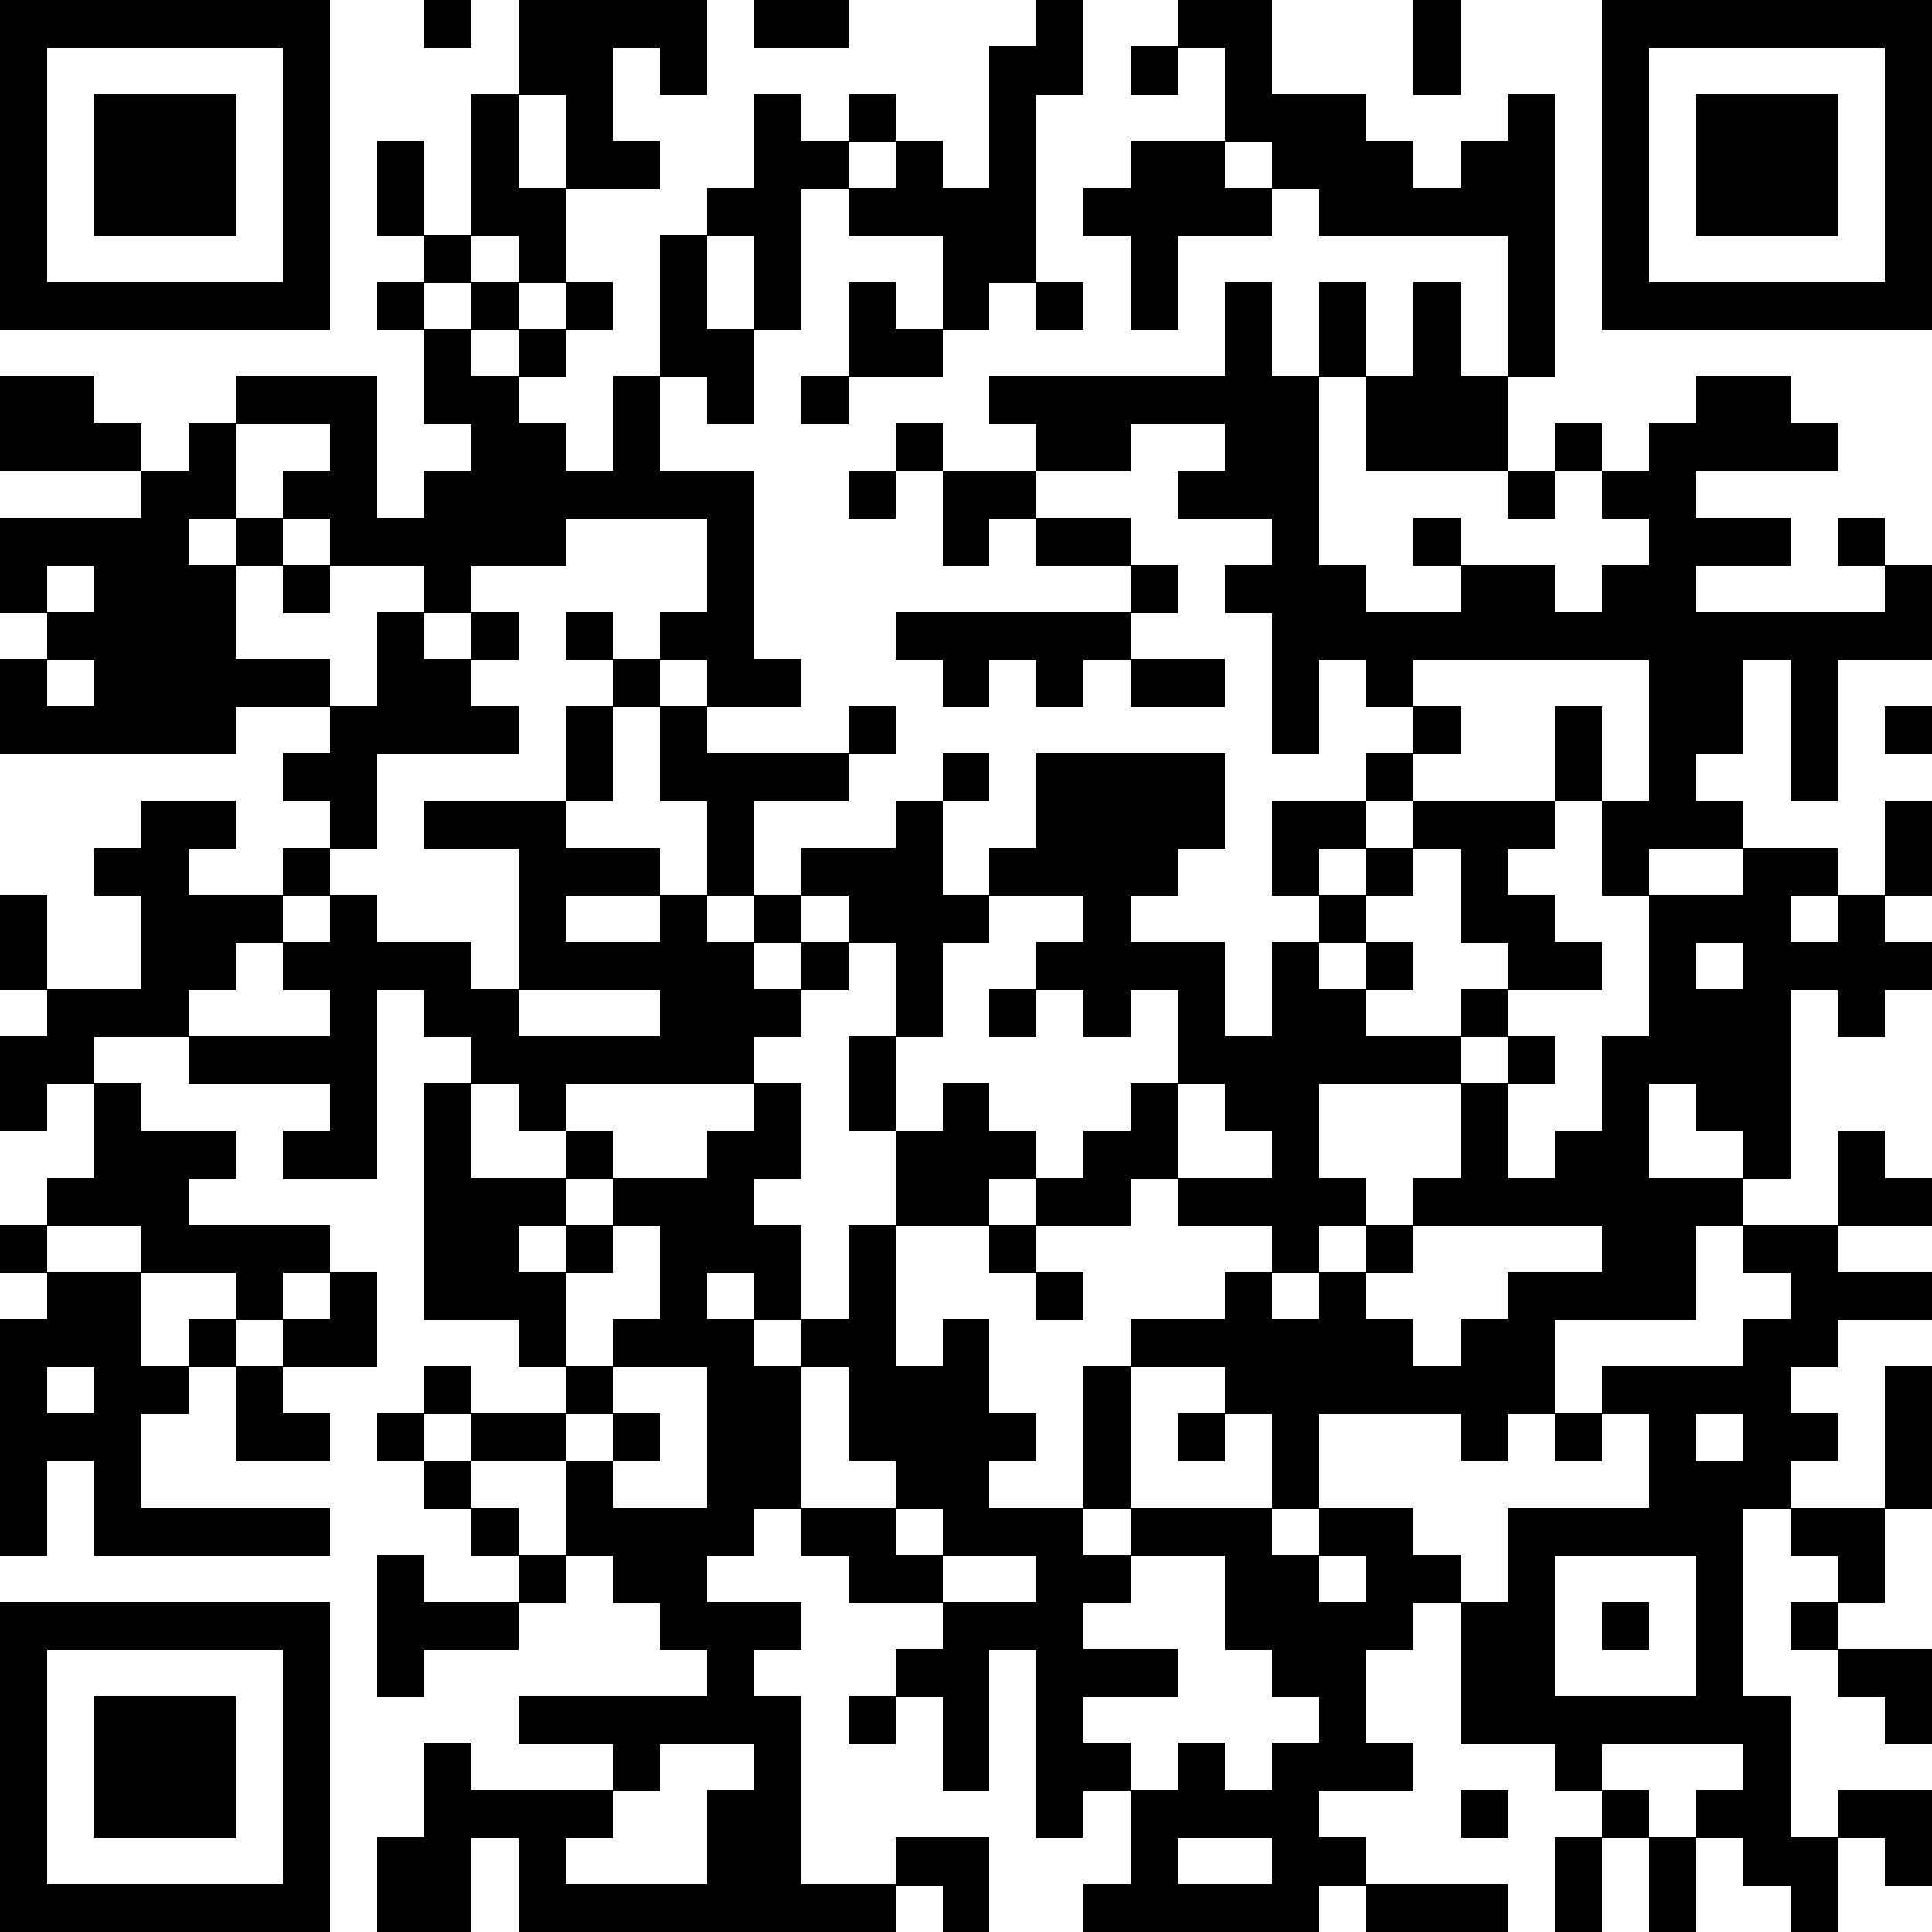
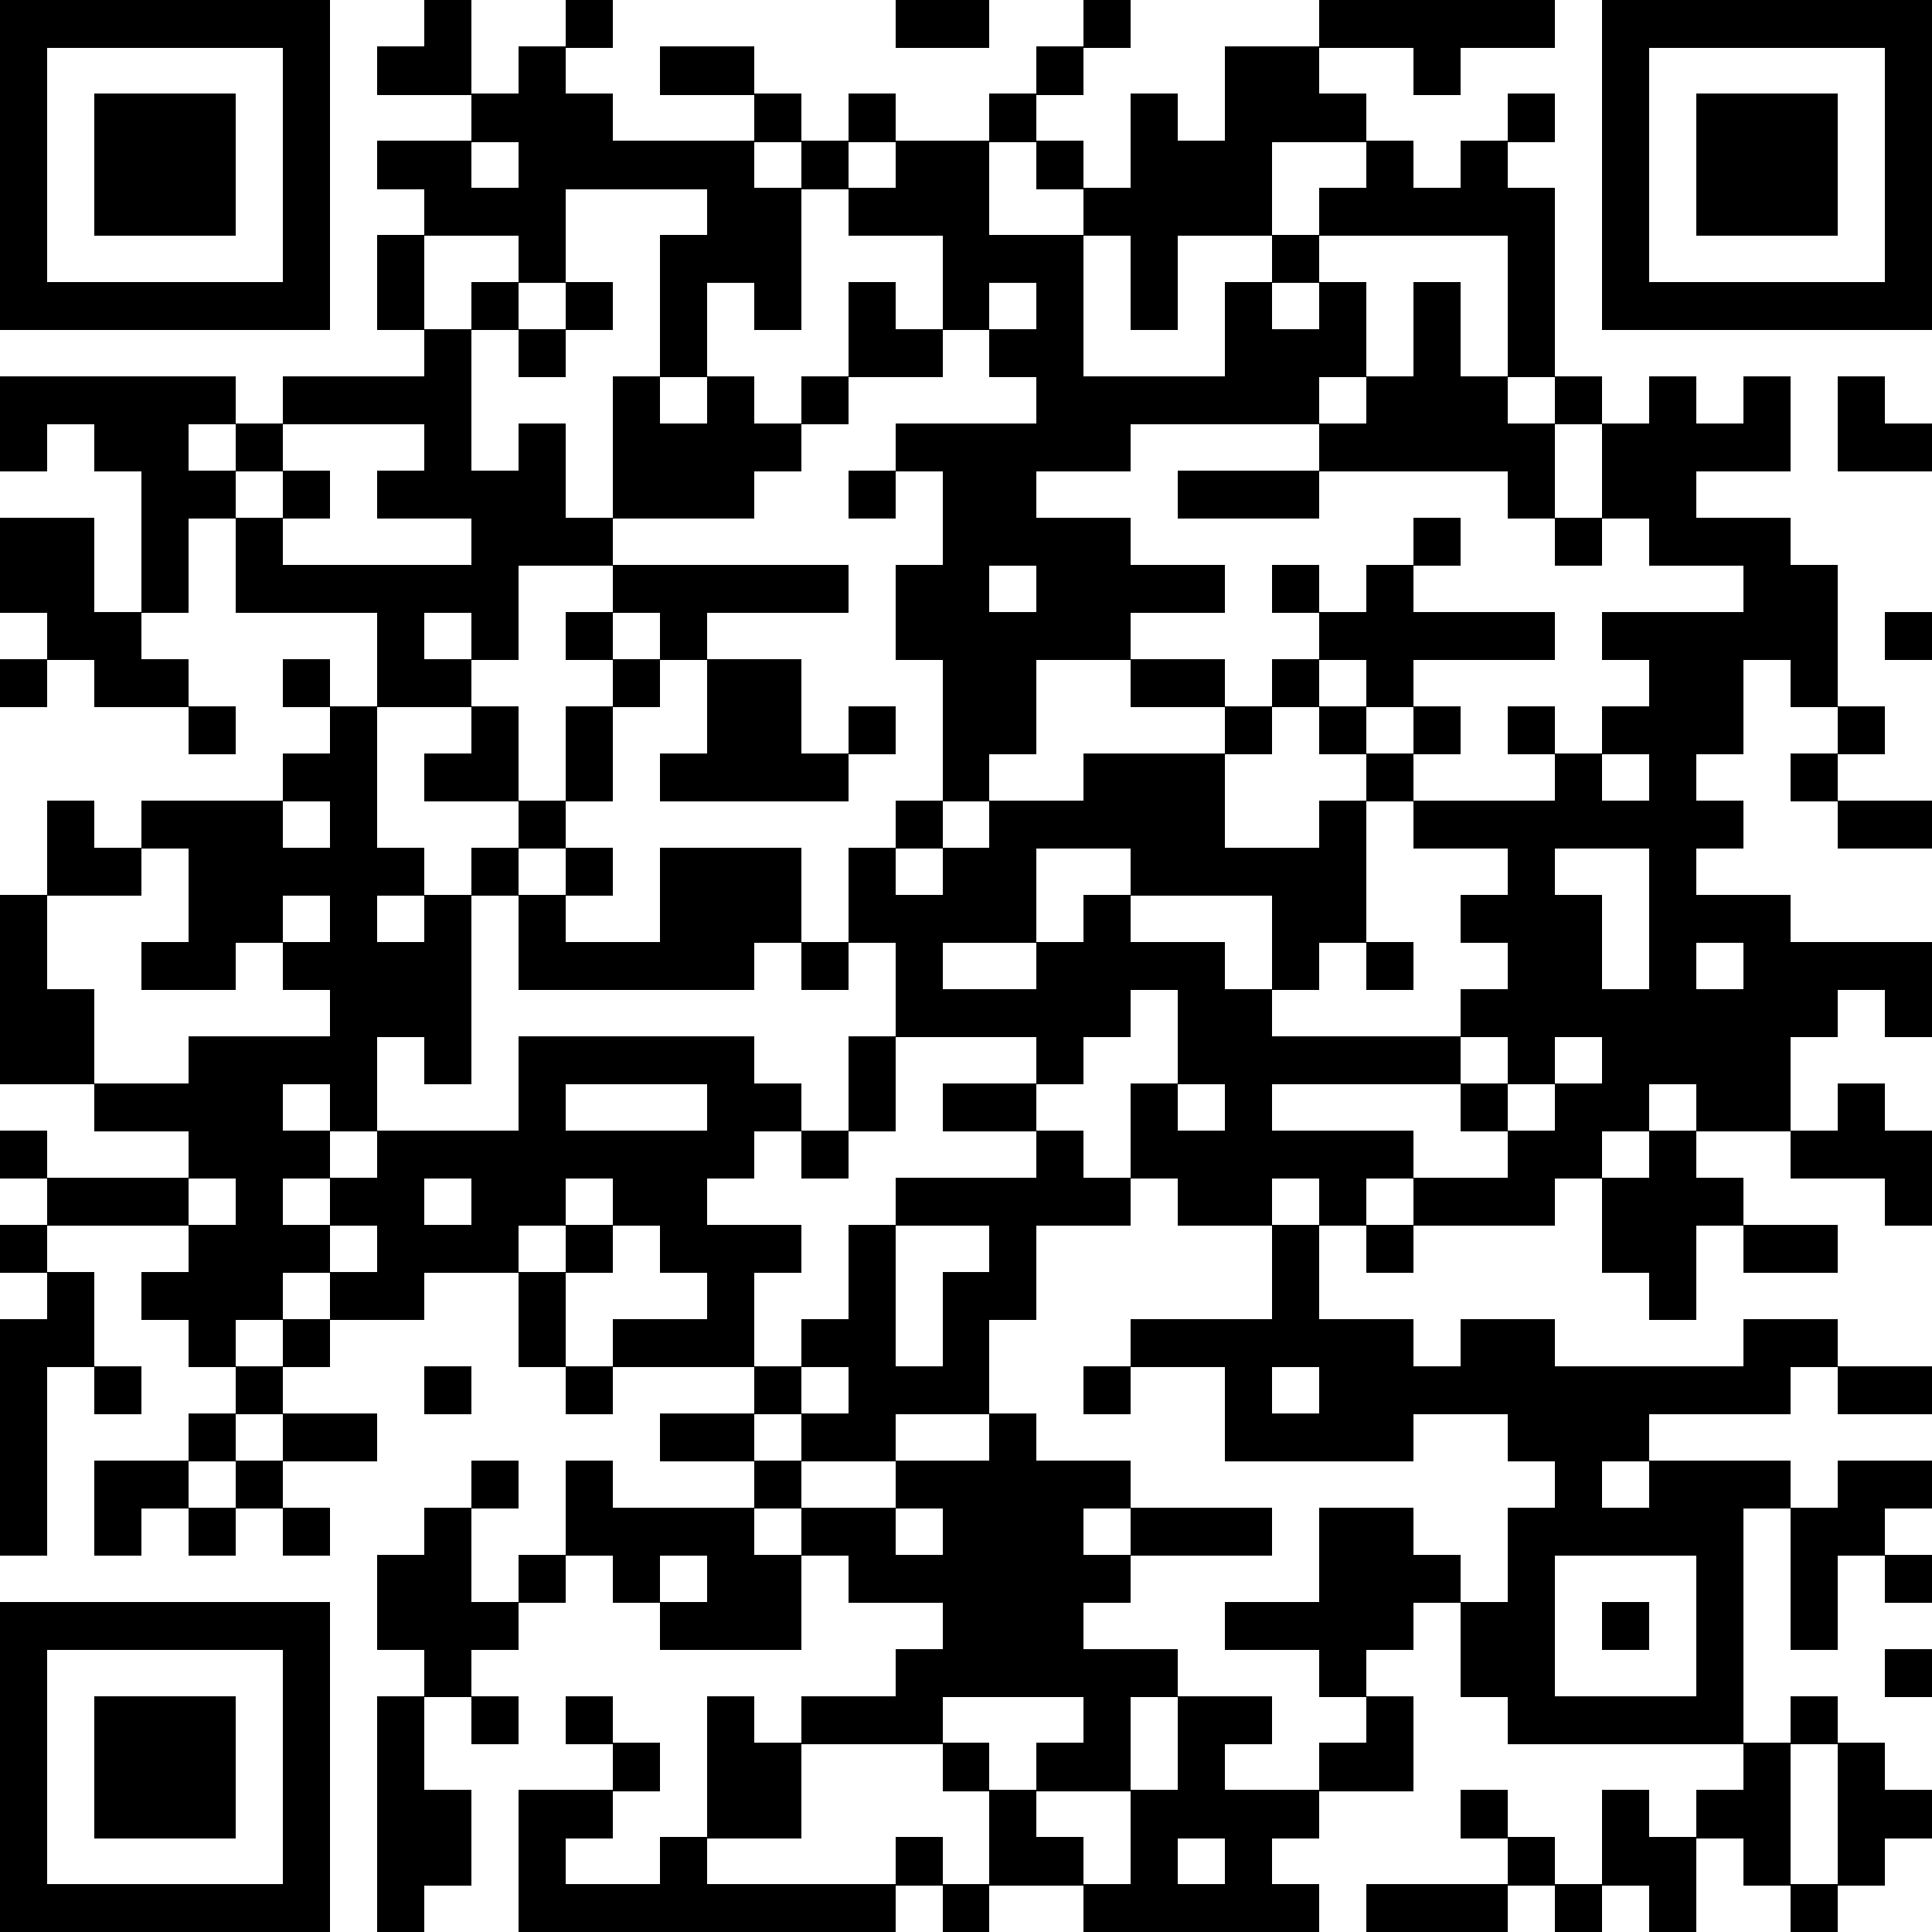
<svg xmlns="http://www.w3.org/2000/svg" viewBox="0 0 41 41" shape-rendering="crispEdges">
  <path fill="#ffffff" d="M0 0h41v41H0z" />
-   <path stroke="#000000" stroke-width="1.02" d="M0 0.5h7m2 0h1m1 0h4m1 0h2m4 0h1m2 0h2m3 0h1m3 0h7M0 1.5h1m5 0h1m4 0h2m1 0h1m6 0h2m1 0h1m1 0h1m3 0h1m3 0h1m5 0h1M0 2.5h1m1 0h3m1 0h1m3 0h1m1 0h1m3 0h1m1 0h1m2 0h1m4 0h3m3 0h1m1 0h1m1 0h3m1 0h1M0 3.5h1m1 0h3m1 0h1m1 0h1m1 0h1m1 0h2m2 0h2m1 0h1m1 0h1m2 0h2m1 0h3m1 0h2m1 0h1m1 0h3m1 0h1M0 4.5h1m1 0h3m1 0h1m1 0h1m1 0h2m3 0h2m1 0h4m1 0h4m1 0h5m1 0h1m1 0h3m1 0h1M0 5.5h1m5 0h1m2 0h1m1 0h1m2 0h1m1 0h1m3 0h2m2 0h1m7 0h1m1 0h1m5 0h1M0 6.5h7m1 0h1m1 0h1m1 0h1m1 0h1m1 0h1m1 0h1m1 0h1m1 0h1m1 0h1m1 0h1m1 0h1m1 0h1m1 0h1m1 0h7M9 7.5h1m1 0h1m2 0h2m2 0h2m6 0h1m1 0h1m1 0h1m1 0h1M0 8.5h2m3 0h3m1 0h2m2 0h1m1 0h1m1 0h1m3 0h7m1 0h3m4 0h2M0 9.5h3m1 0h1m2 0h1m2 0h2m1 0h1m5 0h1m2 0h2m2 0h2m1 0h3m1 0h1m1 0h4M3 10.5h2m1 0h2m1 0h7m2 0h1m1 0h2m3 0h3m4 0h1m1 0h2M0 11.5h4m1 0h1m1 0h5m3 0h1m4 0h1m1 0h2m3 0h1m2 0h1m4 0h3m1 0h1M0 12.5h1m1 0h3m1 0h1m2 0h1m5 0h1m8 0h1m1 0h3m2 0h2m1 0h2m4 0h1M1 13.5h4m3 0h1m1 0h1m1 0h1m1 0h2m3 0h5m3 0h14M0 14.5h1m1 0h5m1 0h2m3 0h1m1 0h2m3 0h1m1 0h1m1 0h2m1 0h1m1 0h1m5 0h2m1 0h1M0 15.5h5m2 0h4m1 0h1m1 0h1m3 0h1m8 0h1m2 0h1m2 0h1m1 0h2m1 0h1m1 0h1M6 16.5h2m4 0h1m1 0h4m2 0h1m1 0h4m3 0h1m3 0h1m1 0h1m2 0h1M3 17.5h2m2 0h1m1 0h3m3 0h1m3 0h1m2 0h4m1 0h2m1 0h3m1 0h3m3 0h1M2 18.5h2m2 0h1m4 0h3m1 0h1m1 0h3m1 0h4m2 0h1m1 0h1m1 0h1m2 0h1m2 0h2m1 0h1M0 19.5h1m2 0h3m1 0h1m3 0h1m2 0h1m1 0h1m1 0h3m2 0h1m4 0h1m2 0h2m2 0h3m1 0h1M0 20.5h1m2 0h2m1 0h4m1 0h5m1 0h1m1 0h1m2 0h4m1 0h1m1 0h1m2 0h2m1 0h1m1 0h4M1 21.5h3m3 0h1m1 0h2m3 0h3m2 0h1m1 0h1m1 0h1m1 0h1m1 0h2m2 0h1m3 0h3m1 0h1M0 22.5h2m2 0h4m2 0h6m2 0h1m6 0h6m1 0h1m1 0h4M0 23.5h1m1 0h1m4 0h1m1 0h1m1 0h1m4 0h1m1 0h1m1 0h1m3 0h1m1 0h2m3 0h1m2 0h1m1 0h2M2 24.5h3m1 0h2m1 0h1m2 0h1m2 0h2m2 0h3m1 0h2m2 0h1m3 0h1m1 0h2m2 0h1m1 0h1M1 25.5h3m5 0h3m1 0h3m3 0h2m1 0h2m1 0h4m1 0h7m2 0h2M0 26.5h1m2 0h4m2 0h2m1 0h1m1 0h3m1 0h1m2 0h1m5 0h1m1 0h1m4 0h2m1 0h2M1 27.5h2m2 0h1m1 0h1m1 0h3m2 0h1m1 0h1m1 0h1m3 0h1m3 0h1m1 0h1m3 0h4m2 0h3M0 28.5h3m1 0h1m1 0h2m3 0h1m1 0h3m1 0h2m1 0h1m3 0h6m1 0h2m4 0h2M0 29.5h1m1 0h2m1 0h1m3 0h1m2 0h1m2 0h2m1 0h3m2 0h1m2 0h7m1 0h4m2 0h1M0 30.5h3m2 0h2m1 0h1m1 0h2m1 0h1m1 0h2m1 0h4m1 0h1m1 0h1m1 0h1m3 0h1m1 0h1m1 0h1m1 0h2m1 0h1M0 31.5h1m1 0h1m6 0h1m2 0h1m2 0h2m2 0h2m2 0h1m3 0h1m7 0h3m2 0h1M0 32.5h1m1 0h5m3 0h1m1 0h4m1 0h2m1 0h3m1 0h3m1 0h2m2 0h5m1 0h2M8 33.5h1m2 0h1m1 0h2m3 0h2m2 0h2m2 0h2m1 0h2m1 0h1m3 0h1m2 0h1M0 34.5h7m1 0h3m3 0h3m3 0h3m3 0h4m1 0h2m1 0h1m1 0h1m1 0h1M0 35.5h1m5 0h1m1 0h1m6 0h1m3 0h2m1 0h3m2 0h2m2 0h2m3 0h1m2 0h2M0 36.5h1m1 0h3m1 0h1m4 0h6m1 0h1m1 0h1m1 0h1m5 0h1m2 0h7m2 0h1M0 37.5h1m1 0h3m1 0h1m2 0h1m3 0h1m2 0h1m3 0h1m1 0h2m1 0h1m1 0h3m3 0h1m3 0h1M0 38.5h1m1 0h3m1 0h1m2 0h4m2 0h2m5 0h1m1 0h4m3 0h1m2 0h1m1 0h2m1 0h2M0 39.5h1m5 0h1m1 0h2m1 0h1m3 0h2m2 0h2m3 0h1m2 0h2m4 0h1m1 0h1m1 0h2m1 0h1M0 40.5h7m1 0h2m1 0h8m1 0h1m2 0h5m1 0h3m1 0h1m1 0h1m2 0h1" />
+   <path stroke="#000000" stroke-width="1.02" d="M0 0.5h7m2 0h1m2 0h1m6 0h2m2 0h1m4 0h5m1 0h7M0 1.5h1m5 0h1m1 0h2m1 0h1m2 0h2m6 0h1m3 0h2m2 0h1m3 0h1m5 0h1M0 2.5h1m1 0h3m1 0h1m3 0h3m3 0h1m1 0h1m2 0h1m2 0h1m1 0h3m3 0h1m1 0h1m1 0h3m1 0h1M0 3.5h1m1 0h3m1 0h1m1 0h2m1 0h5m1 0h1m1 0h2m1 0h1m1 0h3m2 0h1m1 0h1m2 0h1m1 0h3m1 0h1M0 4.5h1m1 0h3m1 0h1m2 0h3m3 0h2m1 0h3m2 0h4m1 0h5m1 0h1m1 0h3m1 0h1M0 5.5h1m5 0h1m1 0h1m2 0h1m2 0h3m3 0h3m1 0h1m2 0h1m4 0h1m1 0h1m5 0h1M0 6.5h7m1 0h1m1 0h1m1 0h1m1 0h1m1 0h1m1 0h1m1 0h1m1 0h1m1 0h1m1 0h1m1 0h1m1 0h1m1 0h1m1 0h7M9 7.5h1m1 0h1m2 0h1m3 0h2m1 0h2m3 0h3m1 0h1m1 0h1M0 8.5h5m1 0h4m3 0h1m1 0h1m1 0h1m4 0h6m1 0h3m1 0h1m1 0h1m1 0h1m1 0h1M0 9.5h1m1 0h2m1 0h1m3 0h1m1 0h1m1 0h4m2 0h5m4 0h5m1 0h4m1 0h2M3 10.5h2m1 0h1m1 0h4m1 0h3m2 0h1m1 0h2m3 0h3m4 0h1m1 0h2M0 11.5h2m1 0h1m1 0h1m4 0h3m7 0h4m6 0h1m2 0h1m1 0h3M0 12.5h2m1 0h1m1 0h6m2 0h5m1 0h2m1 0h4m1 0h1m1 0h1m7 0h2M1 13.5h2m5 0h1m1 0h1m1 0h1m1 0h1m4 0h5m4 0h5m1 0h5m1 0h1M0 14.5h1m1 0h2m2 0h1m1 0h2m3 0h1m1 0h2m3 0h2m2 0h2m1 0h1m1 0h1m5 0h2m1 0h1M4 15.5h1m2 0h1m2 0h1m1 0h1m2 0h2m1 0h1m1 0h2m4 0h1m1 0h1m1 0h1m1 0h1m1 0h3m2 0h1M6 16.5h2m1 0h2m1 0h1m1 0h4m2 0h1m2 0h3m3 0h1m3 0h1m1 0h1m2 0h1M1 17.5h1m1 0h3m1 0h1m3 0h1m7 0h1m1 0h5m2 0h1m1 0h7m2 0h2M1 18.5h2m1 0h5m1 0h1m1 0h1m1 0h3m1 0h1m1 0h2m2 0h5m3 0h1m2 0h1M0 19.5h1m3 0h2m1 0h1m1 0h1m1 0h1m2 0h3m1 0h4m1 0h1m3 0h2m2 0h3m1 0h3M0 20.5h1m2 0h2m1 0h4m1 0h5m1 0h1m1 0h1m2 0h4m1 0h1m1 0h1m2 0h2m1 0h1m1 0h4M0 21.5h2m5 0h3m9 0h5m1 0h2m4 0h8m1 0h1M0 22.5h2m2 0h4m1 0h1m1 0h5m2 0h1m3 0h1m2 0h6m1 0h1m1 0h4M2 23.5h4m1 0h1m3 0h1m3 0h2m1 0h1m1 0h2m2 0h1m1 0h1m4 0h1m1 0h2m1 0h2m1 0h1M0 24.5h1m3 0h3m1 0h8m1 0h1m4 0h1m1 0h6m2 0h2m1 0h1m2 0h3M1 25.5h3m1 0h1m1 0h2m1 0h2m1 0h2m4 0h5m1 0h2m1 0h1m1 0h3m1 0h3m3 0h1M0 26.5h1m3 0h3m1 0h3m1 0h1m1 0h3m1 0h1m2 0h1m5 0h1m1 0h1m4 0h2m1 0h2M1 27.5h1m1 0h3m1 0h2m2 0h1m3 0h1m2 0h1m1 0h2m5 0h1m7 0h1M0 28.5h2m2 0h1m1 0h1m4 0h1m1 0h3m1 0h2m1 0h1m3 0h6m1 0h2m4 0h2M0 29.5h1m1 0h1m2 0h1m3 0h1m2 0h1m3 0h1m1 0h3m2 0h1m2 0h1m1 0h10m1 0h2M0 30.5h1m3 0h1m1 0h2m6 0h2m1 0h2m2 0h1m4 0h4m2 0h3M0 31.5h1m1 0h2m1 0h1m4 0h1m1 0h1m3 0h1m2 0h5m9 0h1m1 0h3m1 0h2M0 32.5h1m1 0h1m1 0h1m1 0h1m2 0h1m2 0h4m1 0h2m1 0h3m1 0h3m1 0h2m2 0h5m1 0h2M8 33.5h2m1 0h1m1 0h1m1 0h2m1 0h6m4 0h3m1 0h1m3 0h1m1 0h1m1 0h1M0 34.5h7m1 0h3m3 0h3m3 0h3m3 0h4m1 0h2m1 0h1m1 0h1m1 0h1M0 35.5h1m5 0h1m2 0h1m9 0h6m3 0h1m2 0h2m3 0h1m3 0h1M0 36.5h1m1 0h3m1 0h1m1 0h1m1 0h1m1 0h1m2 0h1m1 0h3m3 0h1m1 0h2m2 0h1m2 0h5m1 0h1M0 37.5h1m1 0h3m1 0h1m1 0h1m4 0h1m1 0h2m3 0h1m1 0h2m1 0h1m2 0h2m7 0h1m1 0h1M0 38.5h1m1 0h3m1 0h1m1 0h2m1 0h2m2 0h2m4 0h1m2 0h4m3 0h1m2 0h1m1 0h2m1 0h2M0 39.5h1m5 0h1m1 0h2m1 0h1m2 0h1m4 0h1m1 0h2m1 0h1m1 0h1m5 0h1m1 0h2m1 0h1m1 0h1M0 40.5h7m1 0h1m2 0h8m1 0h1m2 0h5m1 0h3m1 0h1m1 0h1m2 0h1" />
</svg>
